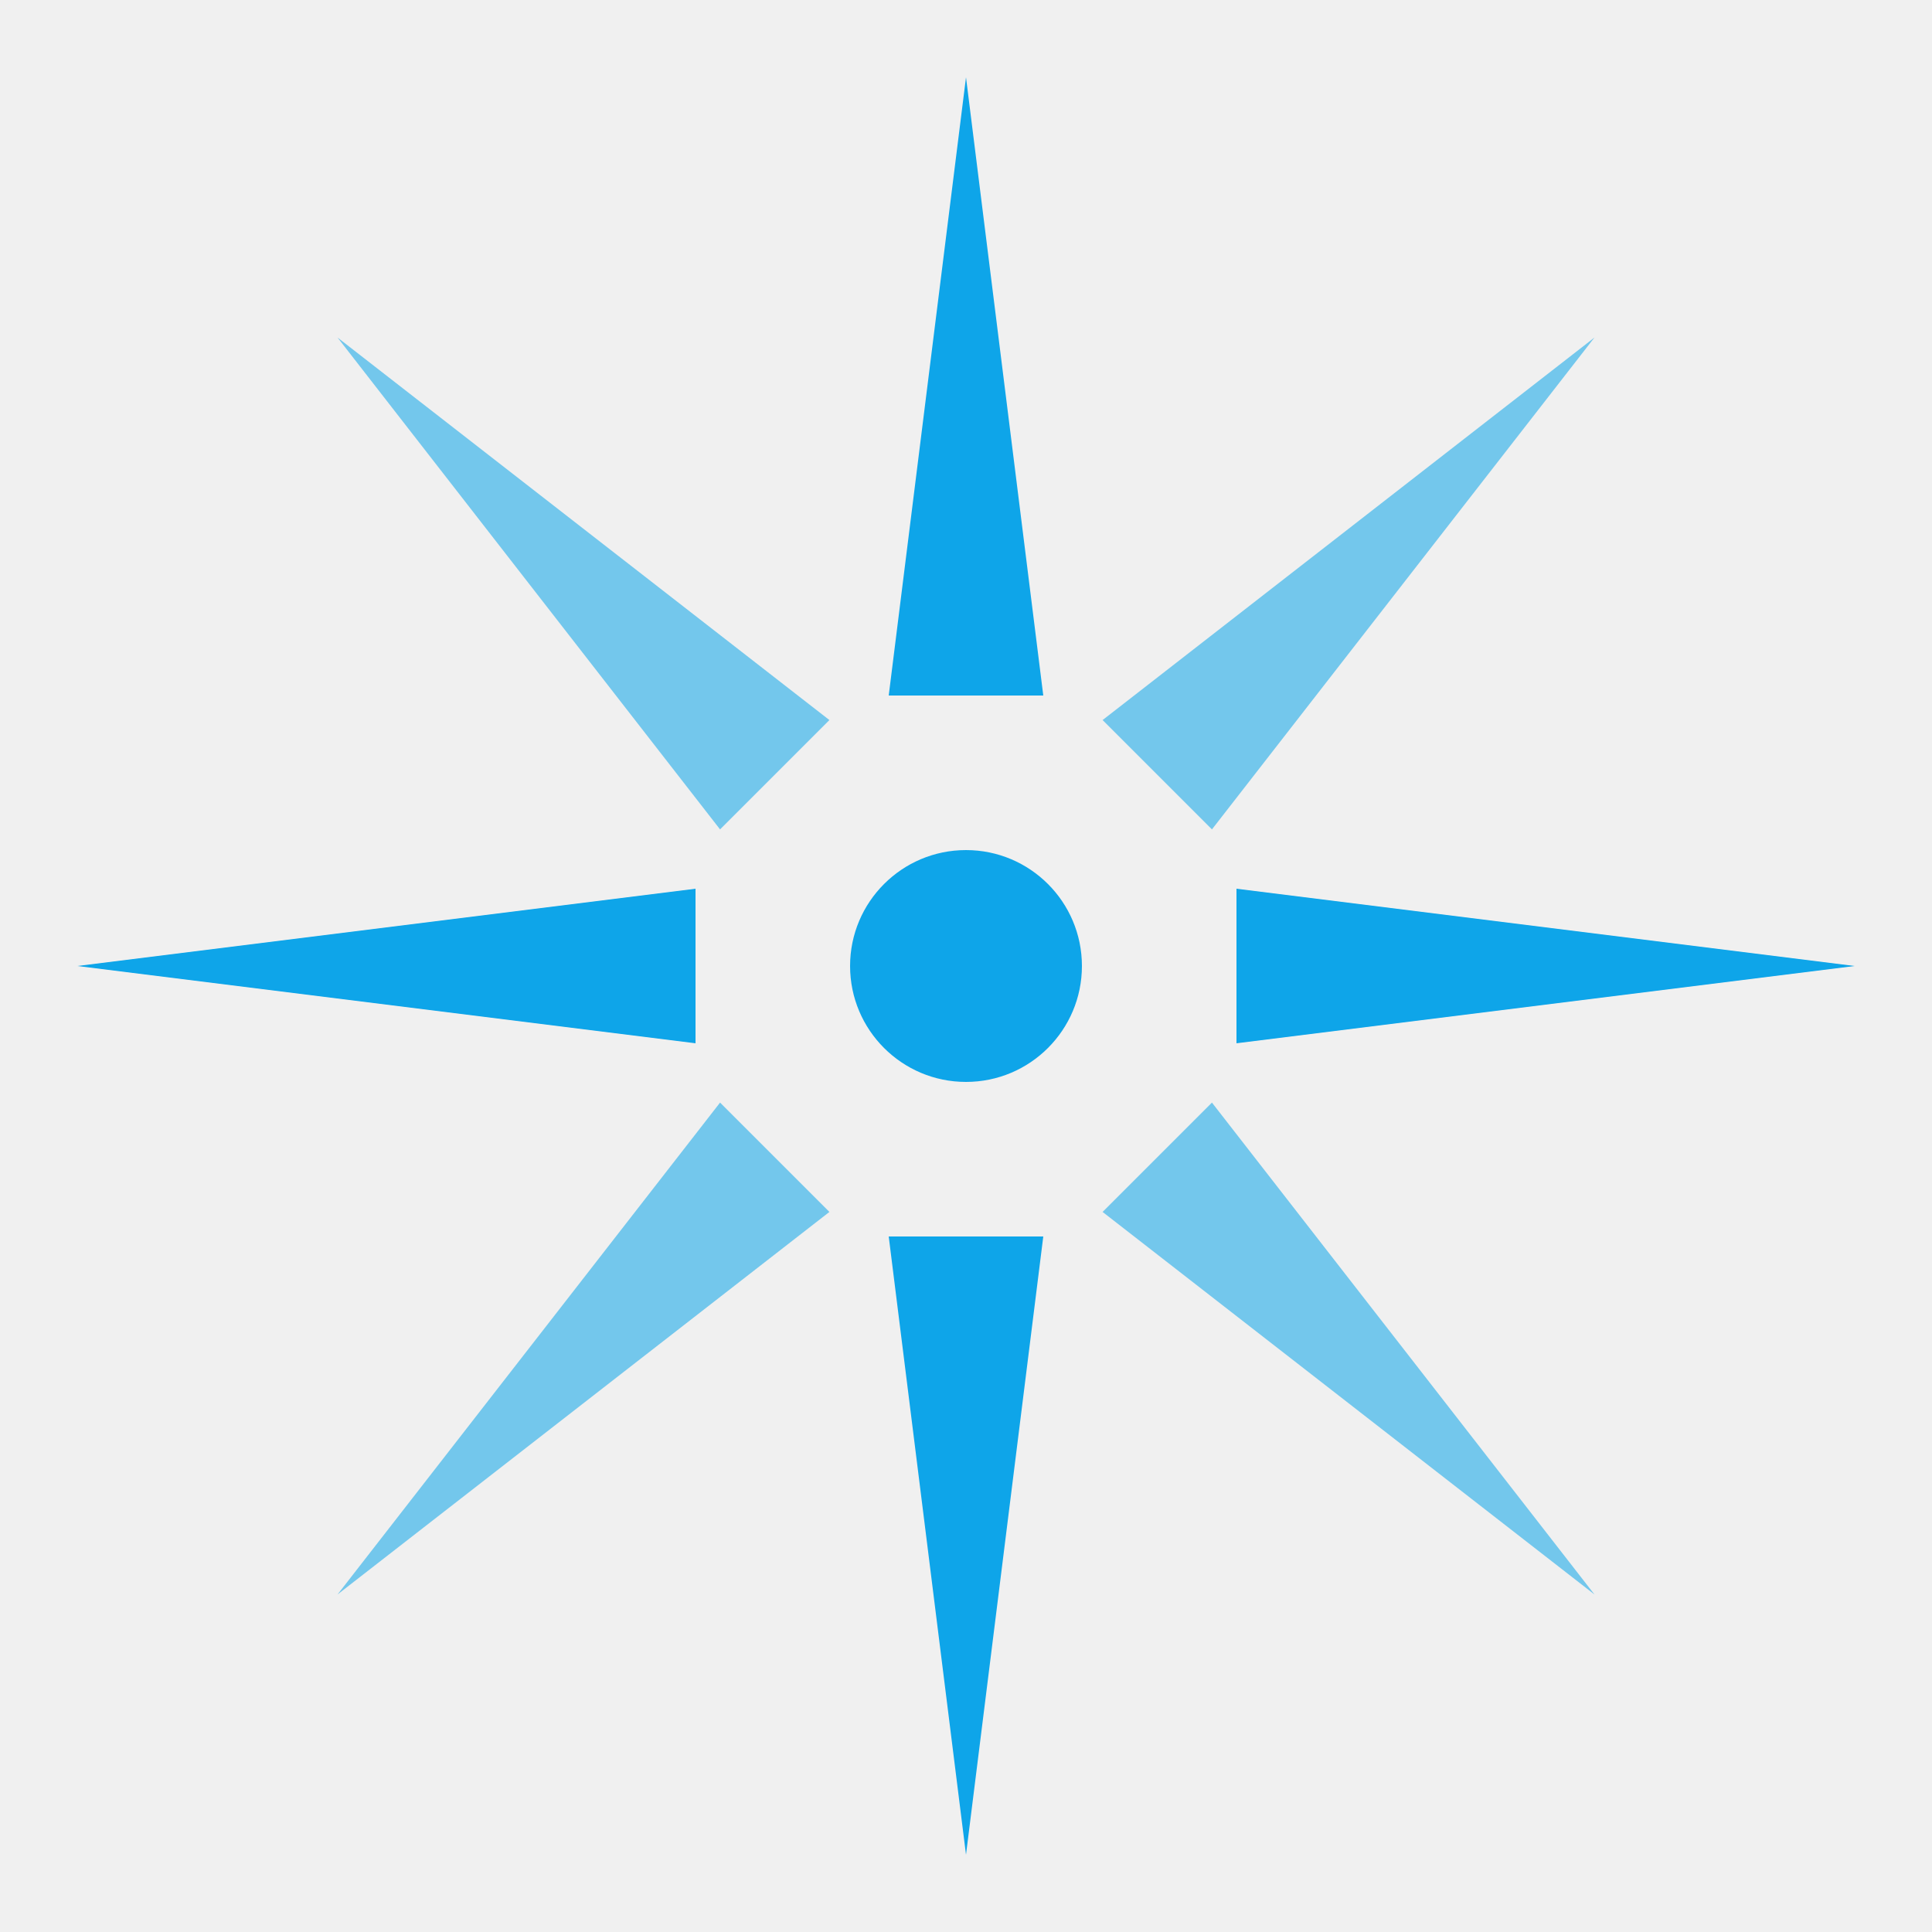
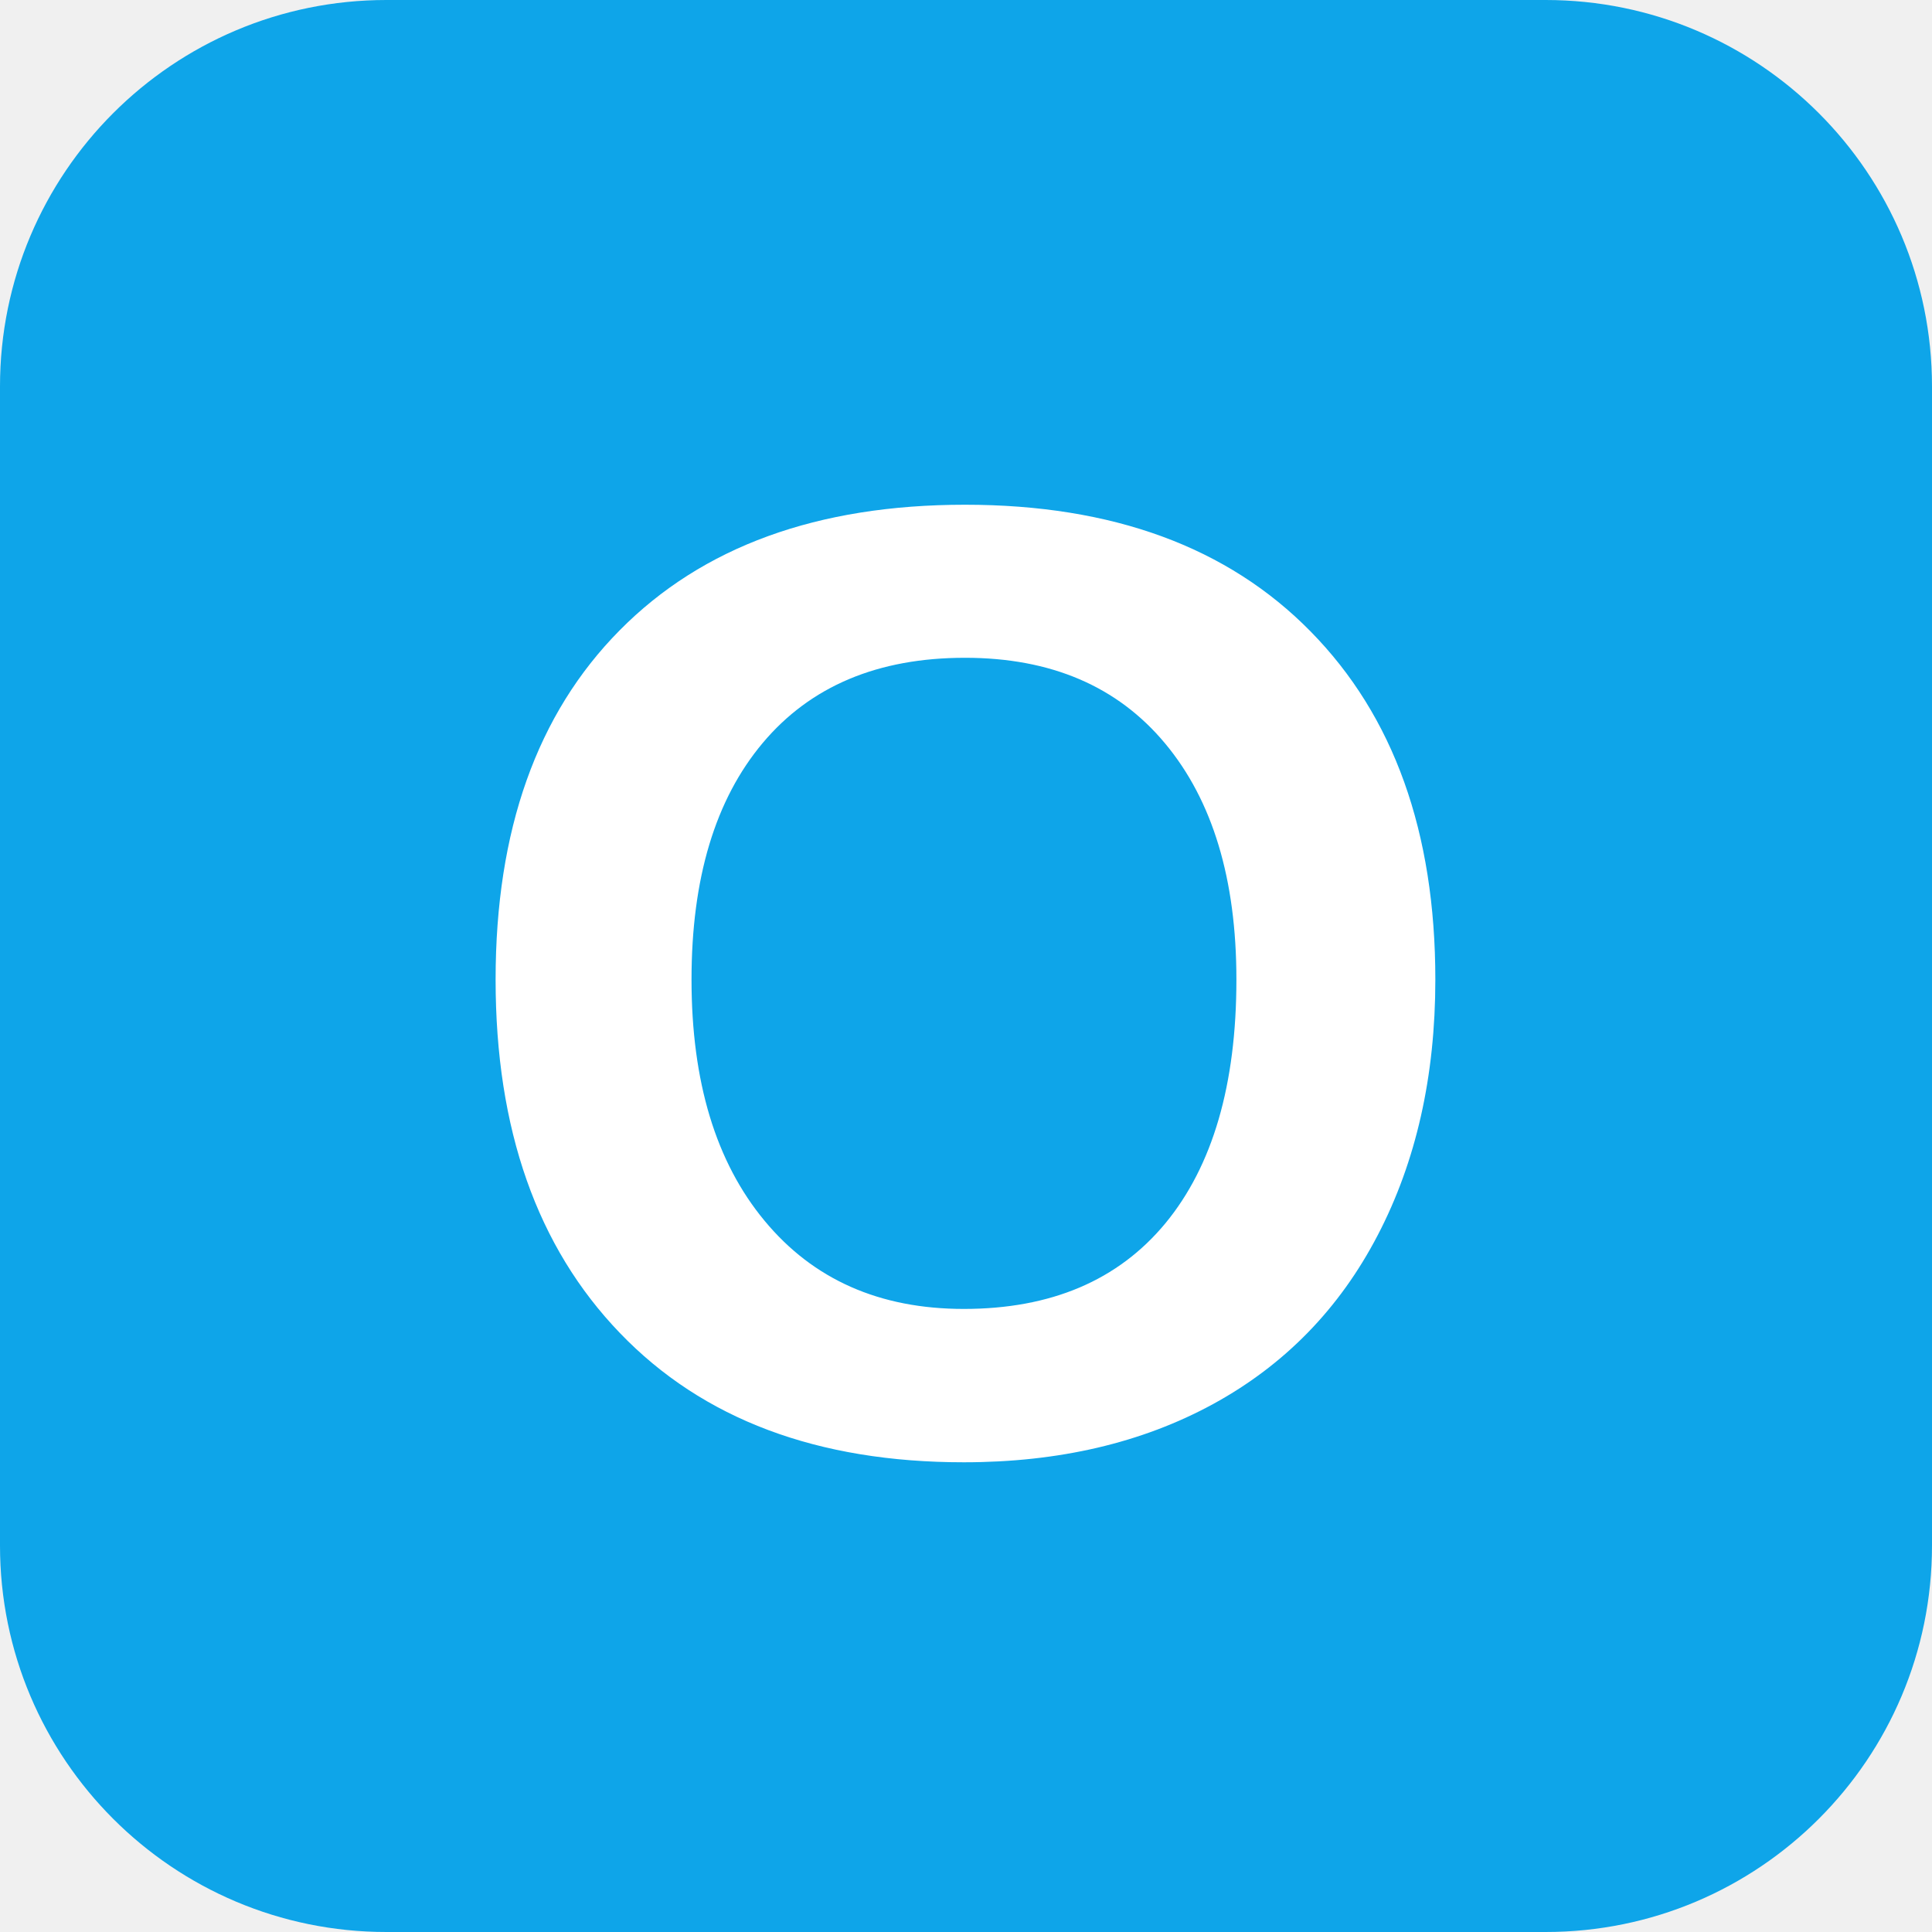
<svg xmlns="http://www.w3.org/2000/svg" viewBox="0 0 100 100">
-   <path d="M 46.00,36.00 L 50.00,4.00 L 54.00,36.00 Z" fill="#0EA5E9" fill-opacity="1" />
-   <path d="M 57.07,37.27 L 82.53,17.47 L 62.73,42.93 Z" fill="#0EA5E9" fill-opacity="0.55" />
-   <path d="M 64.00,46.00 L 96.00,50.00 L 64.00,54.00 Z" fill="#0EA5E9" fill-opacity="1" />
-   <path d="M 62.73,57.07 L 82.53,82.53 L 57.07,62.73 Z" fill="#0EA5E9" fill-opacity="0.55" />
-   <path d="M 54.00,64.00 L 50.00,96.00 L 46.00,64.00 Z" fill="#0EA5E9" fill-opacity="1" />
-   <path d="M 42.93,62.73 L 17.47,82.53 L 37.27,57.07 Z" fill="#0EA5E9" fill-opacity="0.55" />
-   <path d="M 36.00,54.00 L 4.00,50.00 L 36.00,46.00 Z" fill="#0EA5E9" fill-opacity="1" />
-   <path d="M 37.27,42.93 L 17.47,17.47 L 42.93,37.27 Z" fill="#0EA5E9" fill-opacity="0.55" />
-   <circle cx="50" cy="50" r="6" fill="#0EA5E9" />
+   <rect width="100" height="100" rx="20" fill="#0EA5E9" />
+   <text x="50" y="75" font-family="Arial, Helvetica, sans-serif" font-size="70" font-weight="bold" text-anchor="middle" fill="white">O</text>
</svg>
